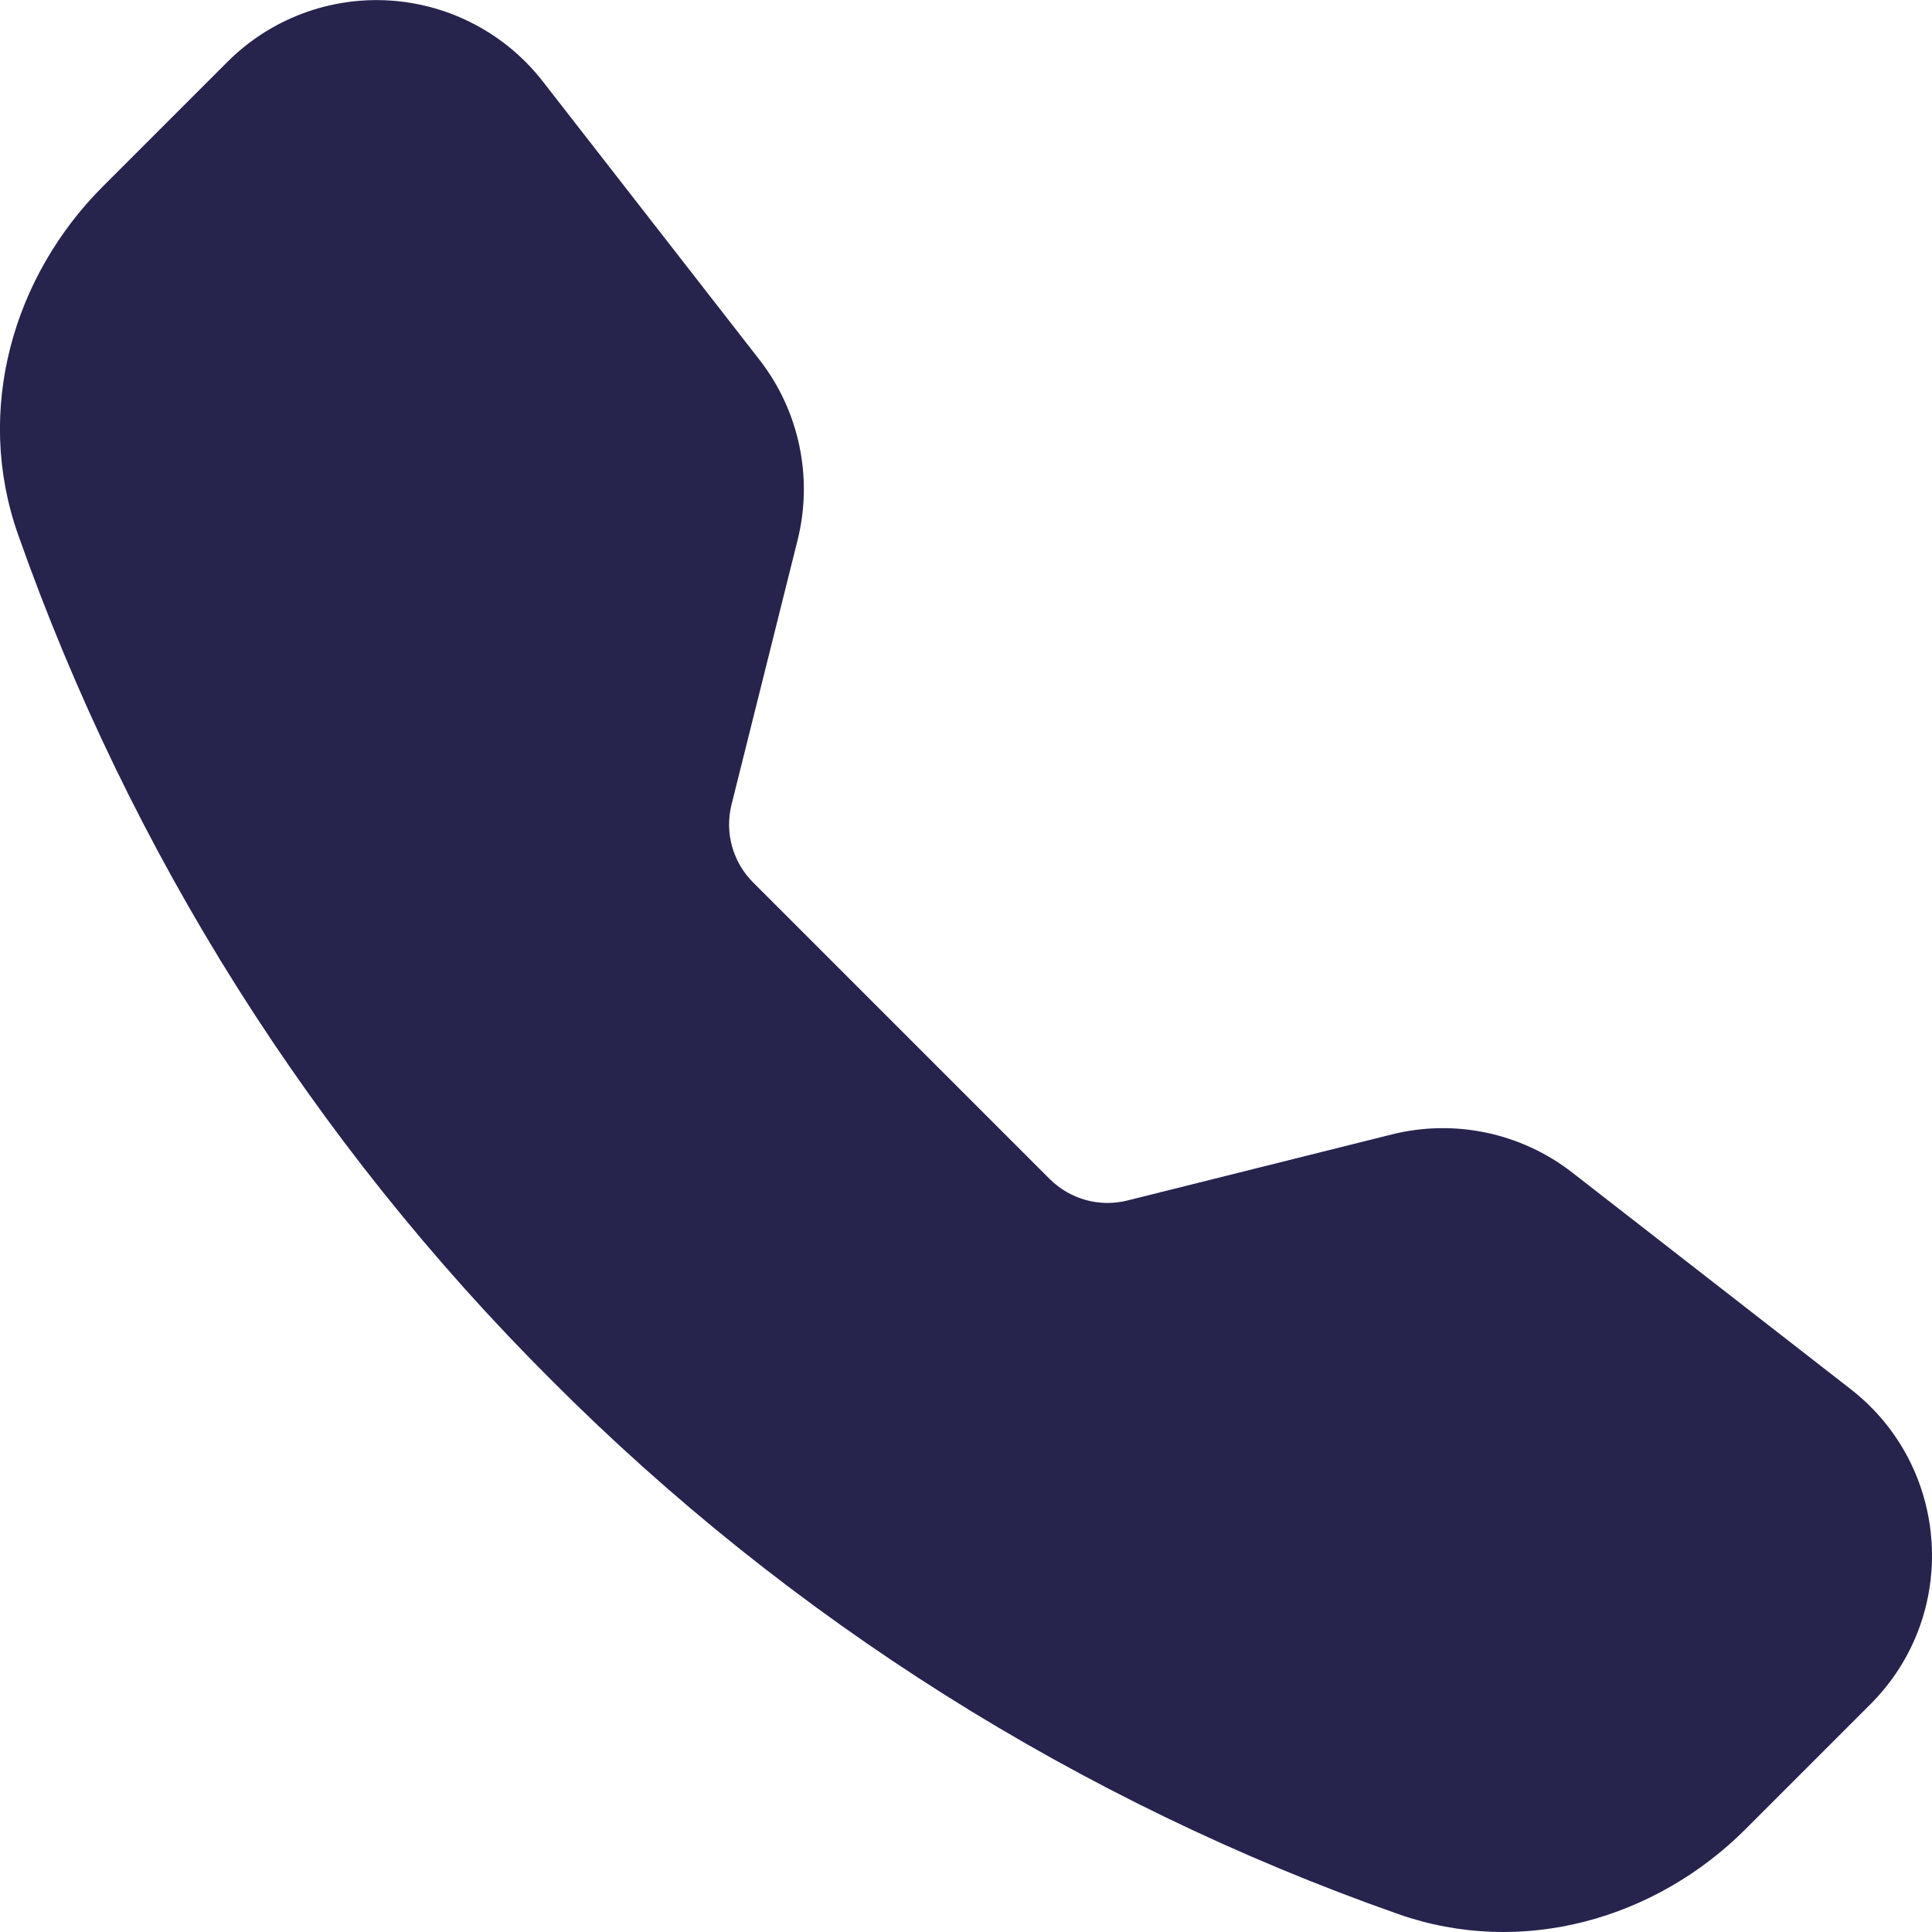
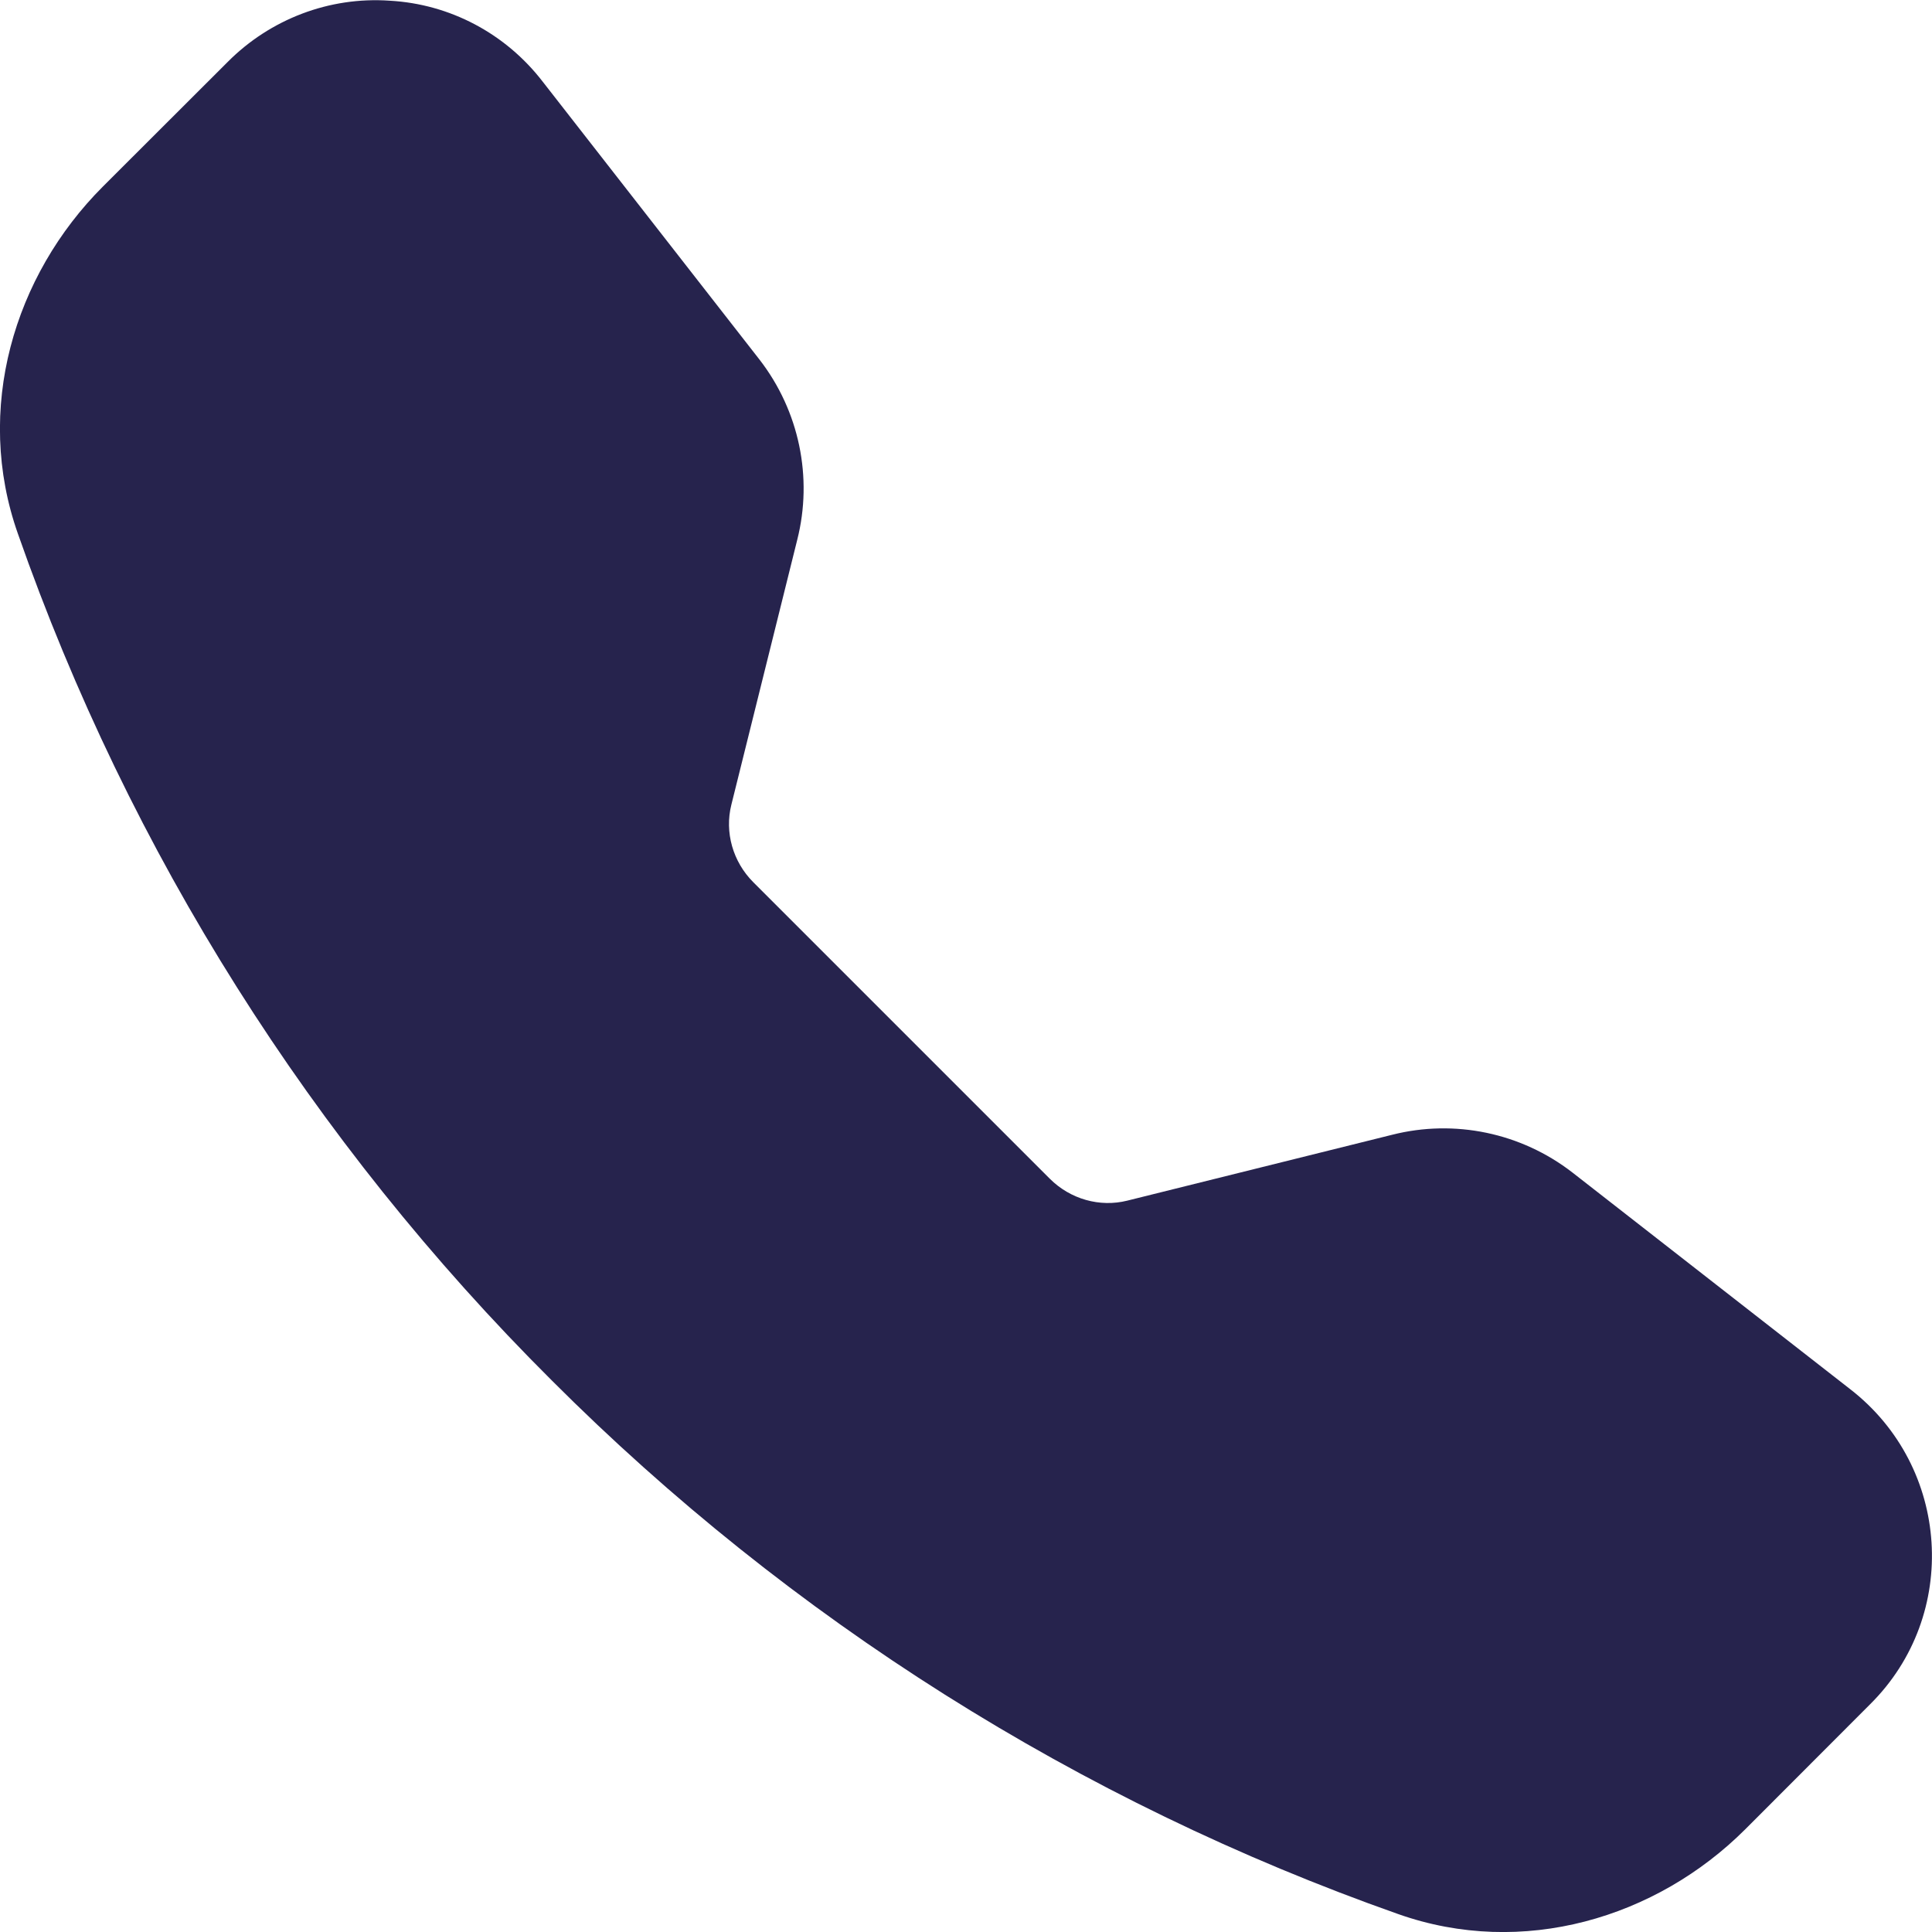
- <svg xmlns="http://www.w3.org/2000/svg" width="600px" height="600px" viewBox="0 0 600 600" version="1.1">
+ <svg xmlns="http://www.w3.org/2000/svg" width="11px" height="px" viewBox="0 0 11 11" version="1.1">
  <g id="surface1">
-     <path style=" stroke:none;fill-rule:evenodd;fill:rgb(14.902%,13.725%,30.196%);fill-opacity:1;" d="M 70.688 19.164 C 83.961 5.91 102.281 -1.012 121.004 0.16 C 139.723 1.328 157.043 10.473 168.562 25.273 L 235.875 111.75 C 248.211 127.613 252.562 148.273 247.688 167.773 L 227.176 249.898 C 225.02 258.551 227.551 267.703 233.852 274.012 L 325.988 366.148 C 332.305 372.461 341.473 374.996 350.137 372.824 L 432.227 352.312 C 451.723 347.438 472.379 351.793 488.25 364.125 L 574.727 431.398 C 605.812 455.586 608.664 501.523 580.836 529.312 L 542.062 568.086 C 514.312 595.836 472.836 608.023 434.176 594.414 C 335.219 559.594 245.371 502.945 171.301 428.664 C 97.023 354.602 40.371 264.766 5.551 165.824 C -8.023 127.199 4.164 85.688 31.914 57.938 Z M 70.688 19.164 " />
+     <path style=" stroke:none;fill-rule:evenodd;fill:rgb(14.902%,13.725%,30.196%);fill-opacity:1;" d="M 1.297 0.352 C 1.539 0.109 1.875 -0.02 2.219 0.004 C 2.562 0.023 2.879 0.191 3.09 0.465 L 4.324 2.047 C 4.551 2.34 4.629 2.719 4.539 3.074 L 4.164 4.582 C 4.125 4.738 4.172 4.906 4.289 5.023 L 5.977 6.711 C 6.094 6.828 6.262 6.875 6.418 6.836 L 7.926 6.461 C 8.281 6.371 8.66 6.449 8.953 6.676 L 10.535 7.91 C 11.105 8.352 11.16 9.195 10.648 9.703 L 9.938 10.414 C 9.43 10.922 8.668 11.148 7.961 10.898 C 6.145 10.258 4.5 9.219 3.141 7.859 C 1.777 6.5 0.738 4.855 0.102 3.039 C -0.148 2.332 0.078 1.57 0.586 1.062 Z M 1.297 0.352 " />
  </g>
</svg>
